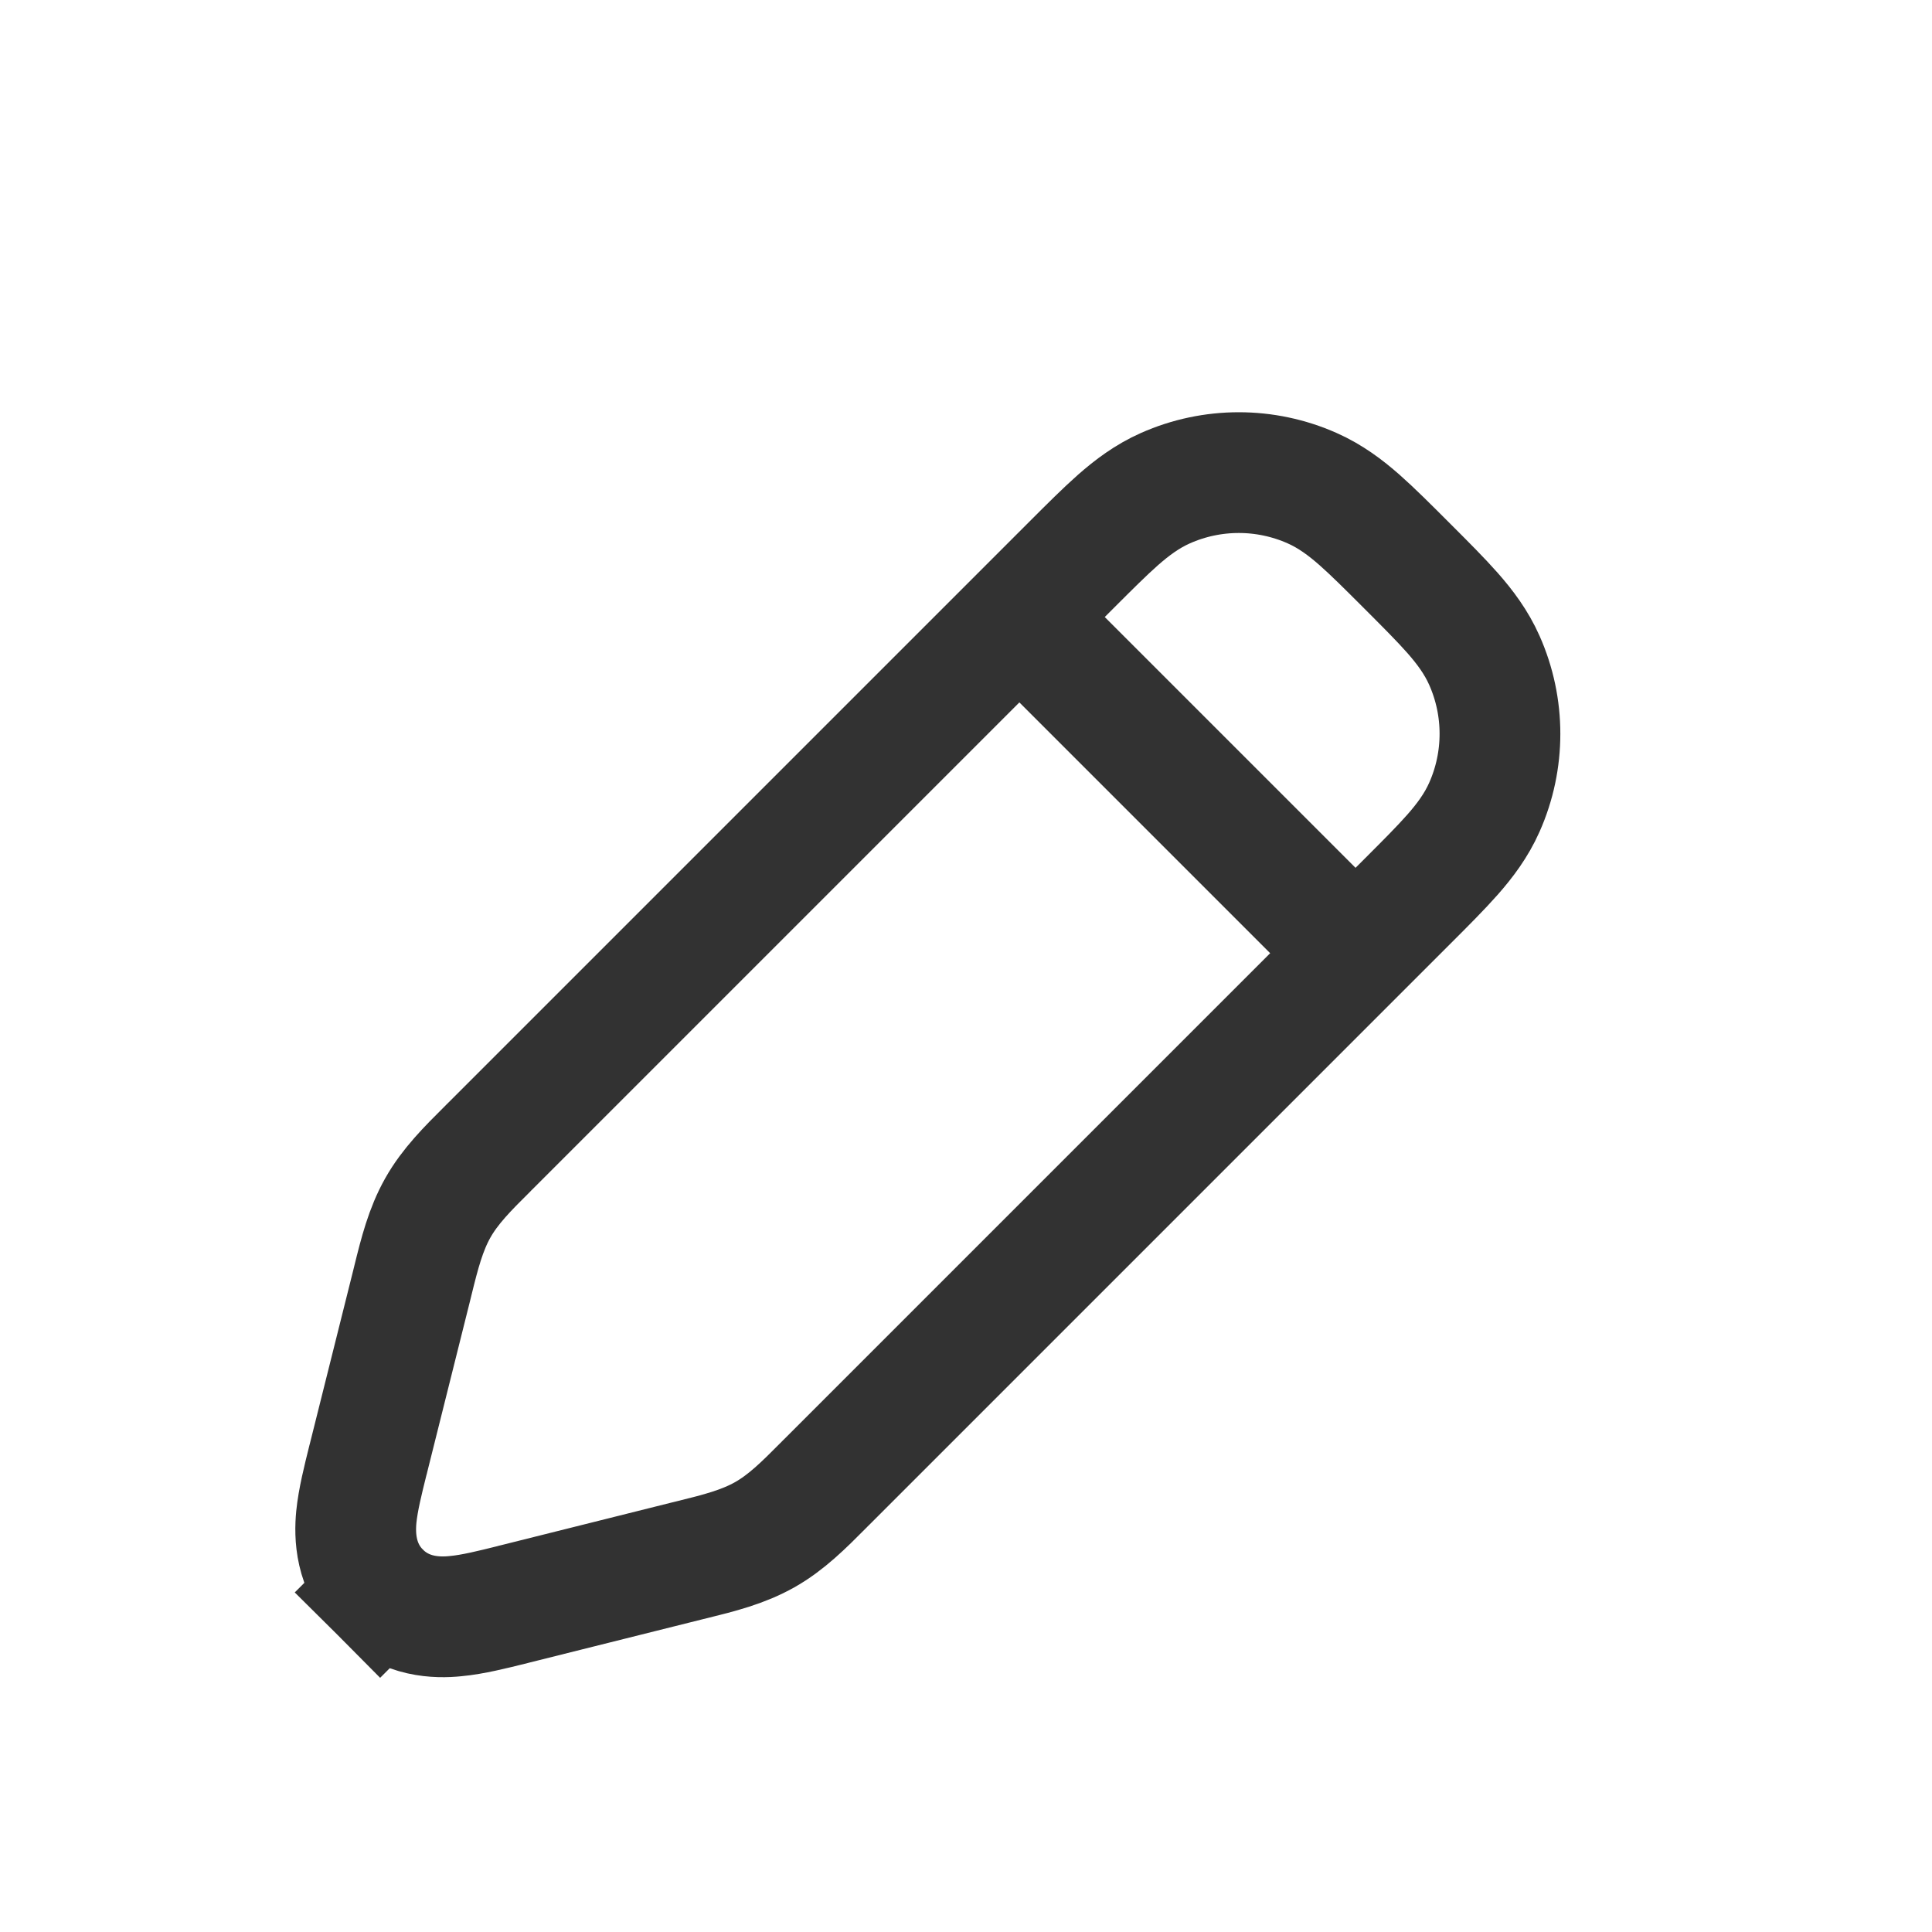
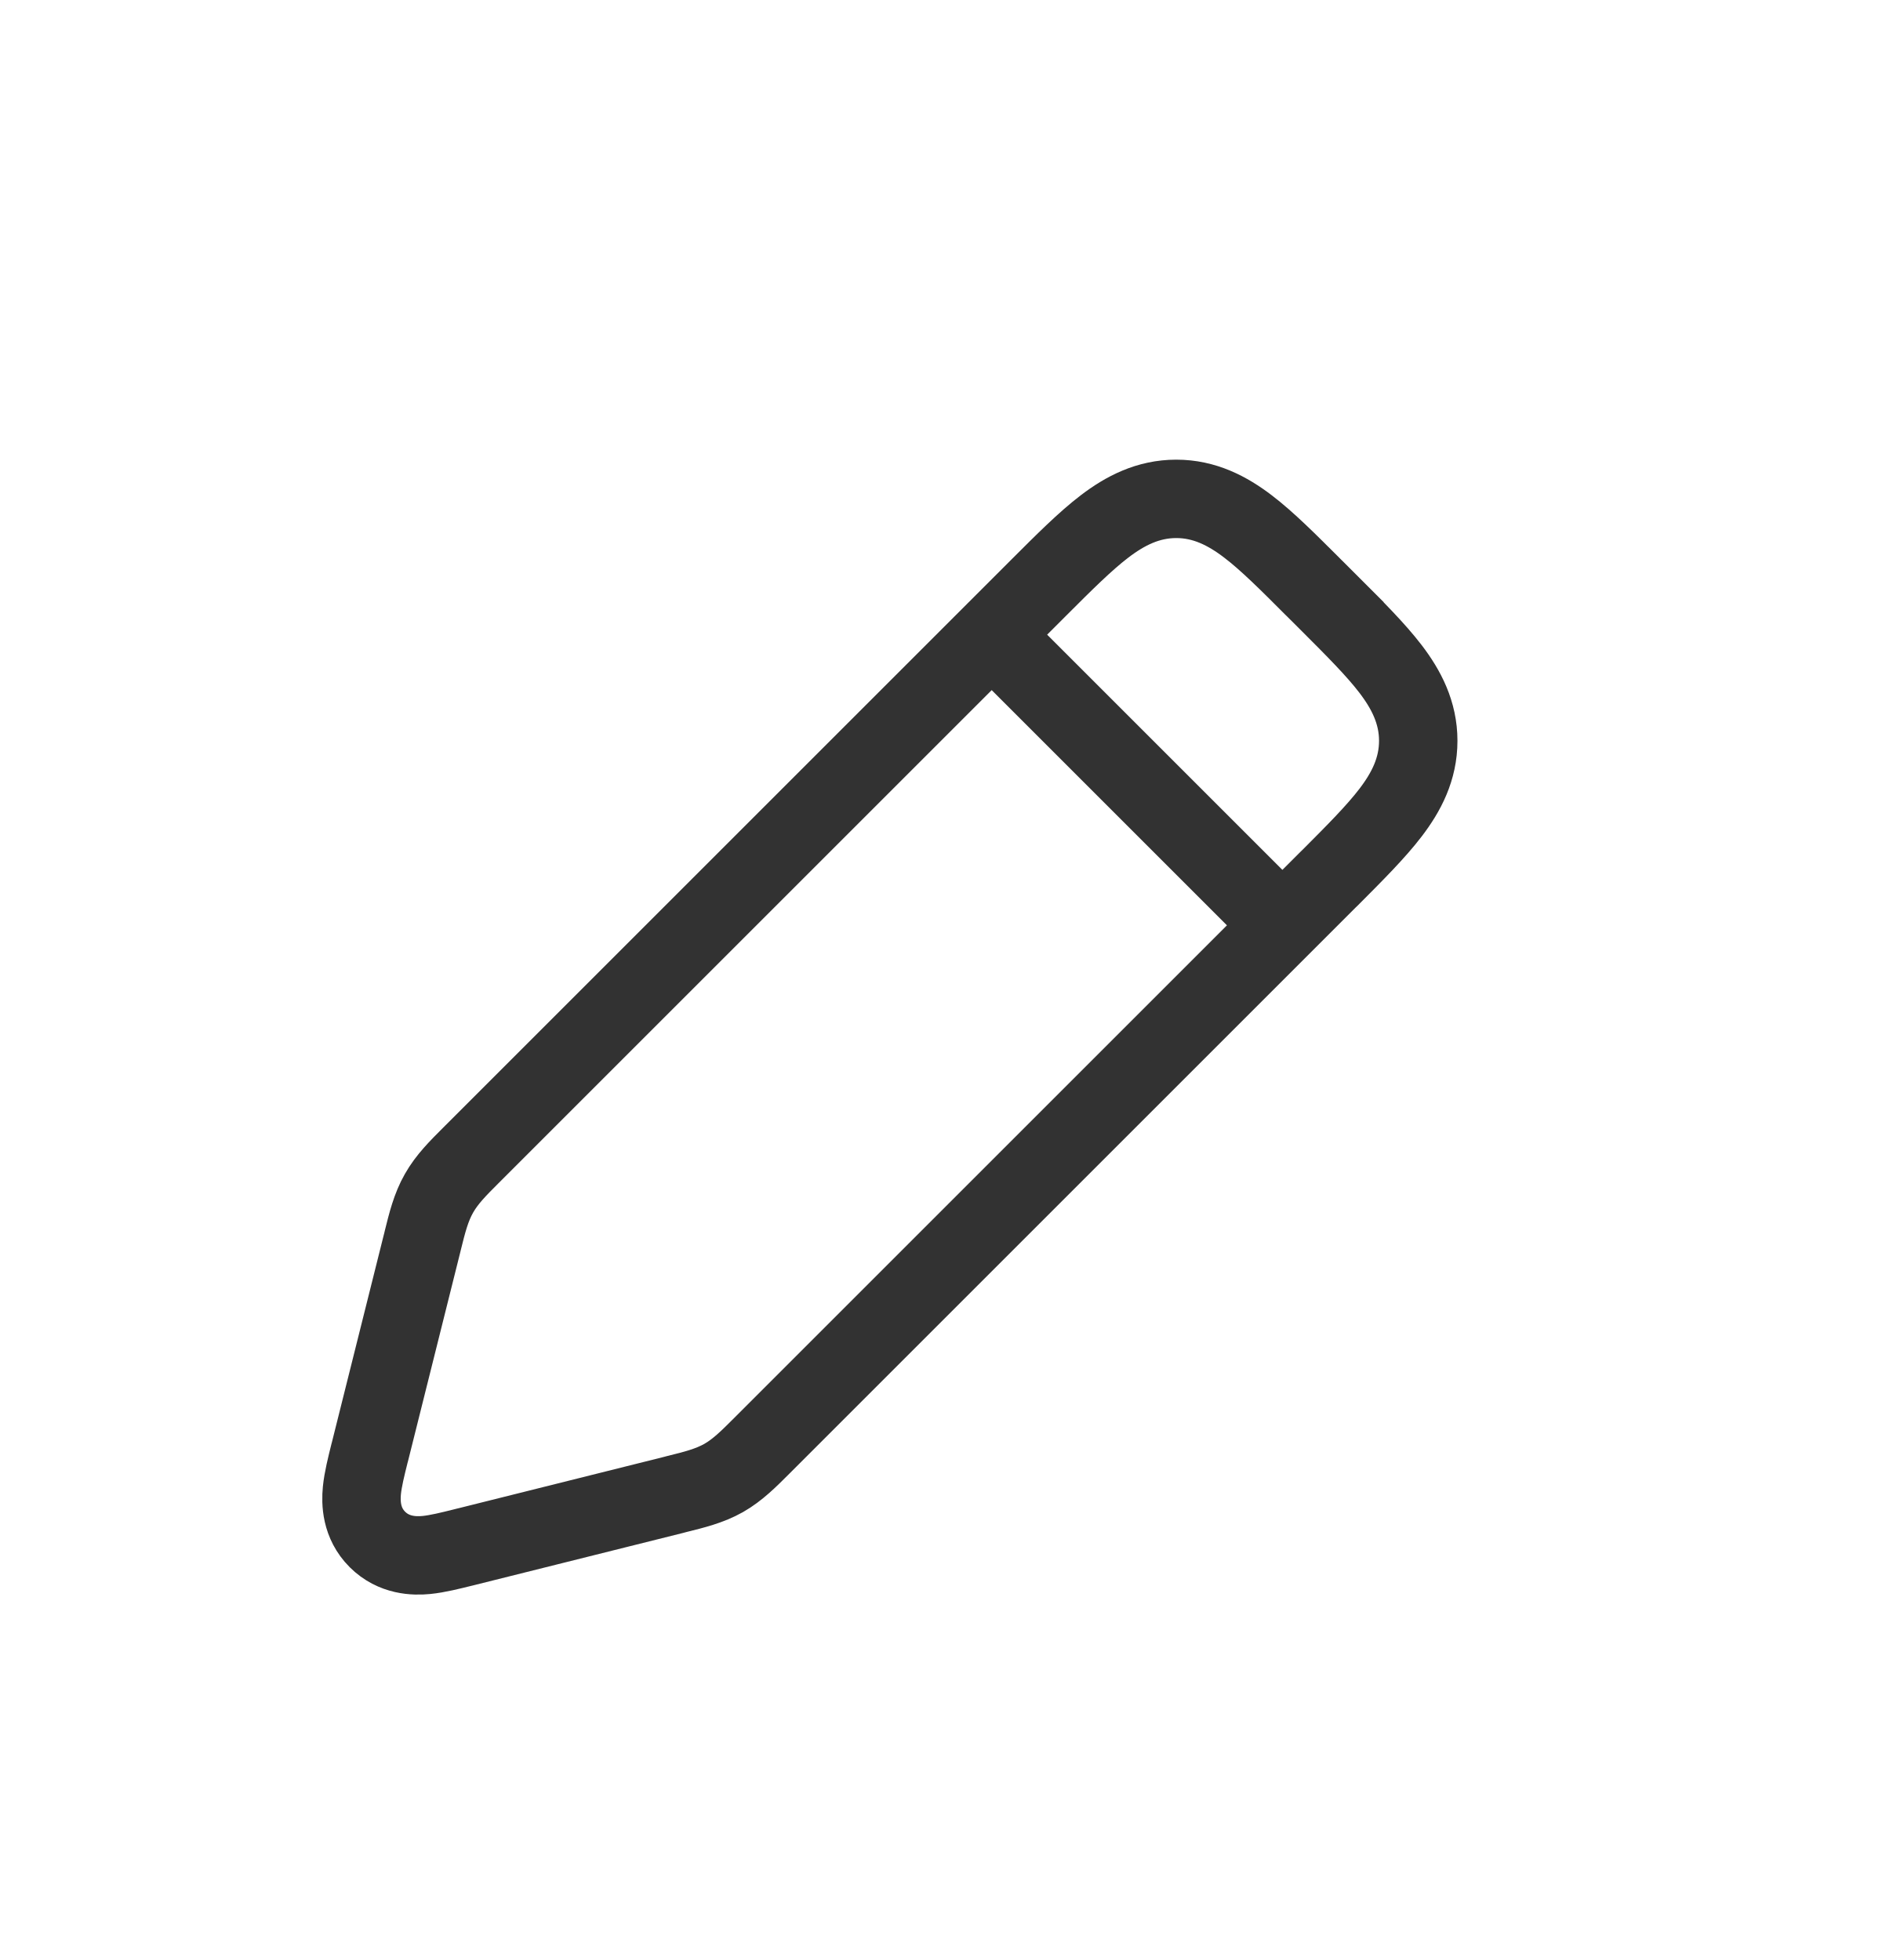
- <svg xmlns="http://www.w3.org/2000/svg" width="16" height="16" viewBox="0 0 16 16" fill="none">
-   <path d="M3.149 13.187L3.503 12.833L3.149 13.187C3.359 13.396 3.62 13.4 3.774 13.384C3.915 13.371 4.082 13.329 4.239 13.29C4.248 13.287 4.257 13.285 4.266 13.283L5.689 12.927C5.704 12.923 5.719 12.92 5.734 12.916C5.957 12.861 6.154 12.811 6.333 12.71C6.512 12.609 6.656 12.465 6.818 12.302C6.828 12.291 6.839 12.281 6.85 12.27L11.643 7.477L11.643 7.477L11.651 7.469L11.651 7.469L11.662 7.458C11.807 7.313 11.932 7.188 12.03 7.077C12.132 6.961 12.226 6.836 12.293 6.685C12.465 6.298 12.465 5.856 12.293 5.469C12.226 5.318 12.132 5.193 12.03 5.077C11.932 4.966 11.807 4.841 11.662 4.696L11.651 4.685L11.651 4.685L11.64 4.674C11.495 4.529 11.37 4.404 11.259 4.306C11.143 4.204 11.018 4.11 10.867 4.043C10.48 3.871 10.038 3.871 9.651 4.043C9.5 4.11 9.375 4.204 9.259 4.306C9.148 4.404 9.023 4.529 8.878 4.674L8.867 4.685L4.066 9.486C4.055 9.497 4.044 9.507 4.034 9.518C3.871 9.68 3.727 9.824 3.626 10.003C3.525 10.182 3.475 10.379 3.42 10.602C3.416 10.617 3.413 10.632 3.409 10.647L3.053 12.07C3.051 12.079 3.049 12.088 3.046 12.097C3.007 12.254 2.965 12.421 2.951 12.562C2.936 12.716 2.94 12.977 3.149 13.187Z" stroke="#323232" />
-   <path d="M8.332 5L10.999 7.667" stroke="#323232" />
+ <svg xmlns="http://www.w3.org/2000/svg" width="24" height="25" viewBox="0 0 24 25" fill="none">
+   <path d="M5.93 19.732L5.93 19.732L5.951 19.727L5.952 19.727L8.584 19.069C8.599 19.065 8.614 19.061 8.629 19.057C8.852 19.002 9.049 18.953 9.228 18.852C9.407 18.75 9.55 18.606 9.712 18.444C9.723 18.433 9.734 18.422 9.745 18.411L16.939 11.217L16.939 11.217L16.963 11.194C17.276 10.88 17.546 10.61 17.733 10.365C17.934 10.102 18.086 9.81 18.086 9.449C18.086 9.089 17.934 8.796 17.733 8.533C17.546 8.288 17.276 8.018 16.963 7.705L16.939 7.681L16.586 8.035L16.939 7.681L16.768 7.51L16.744 7.487C16.431 7.173 16.161 6.903 15.916 6.716C15.653 6.515 15.36 6.363 15 6.363C14.64 6.363 14.347 6.515 14.084 6.716C13.839 6.903 13.569 7.173 13.255 7.487L13.232 7.51L6.038 14.704C6.027 14.715 6.016 14.726 6.005 14.737C5.843 14.899 5.699 15.042 5.598 15.221C5.496 15.4 5.447 15.598 5.392 15.82C5.388 15.835 5.384 15.85 5.381 15.865L4.717 18.52C4.715 18.528 4.713 18.537 4.71 18.546C4.671 18.703 4.629 18.87 4.615 19.011C4.6 19.166 4.604 19.427 4.813 19.636C5.023 19.845 5.284 19.849 5.438 19.834C5.579 19.82 5.746 19.778 5.903 19.739C5.912 19.737 5.921 19.734 5.93 19.732Z" stroke="#323232" />
+   <path d="M12.5 7.949L16.5 11.949" stroke="#323232" />
</svg>
